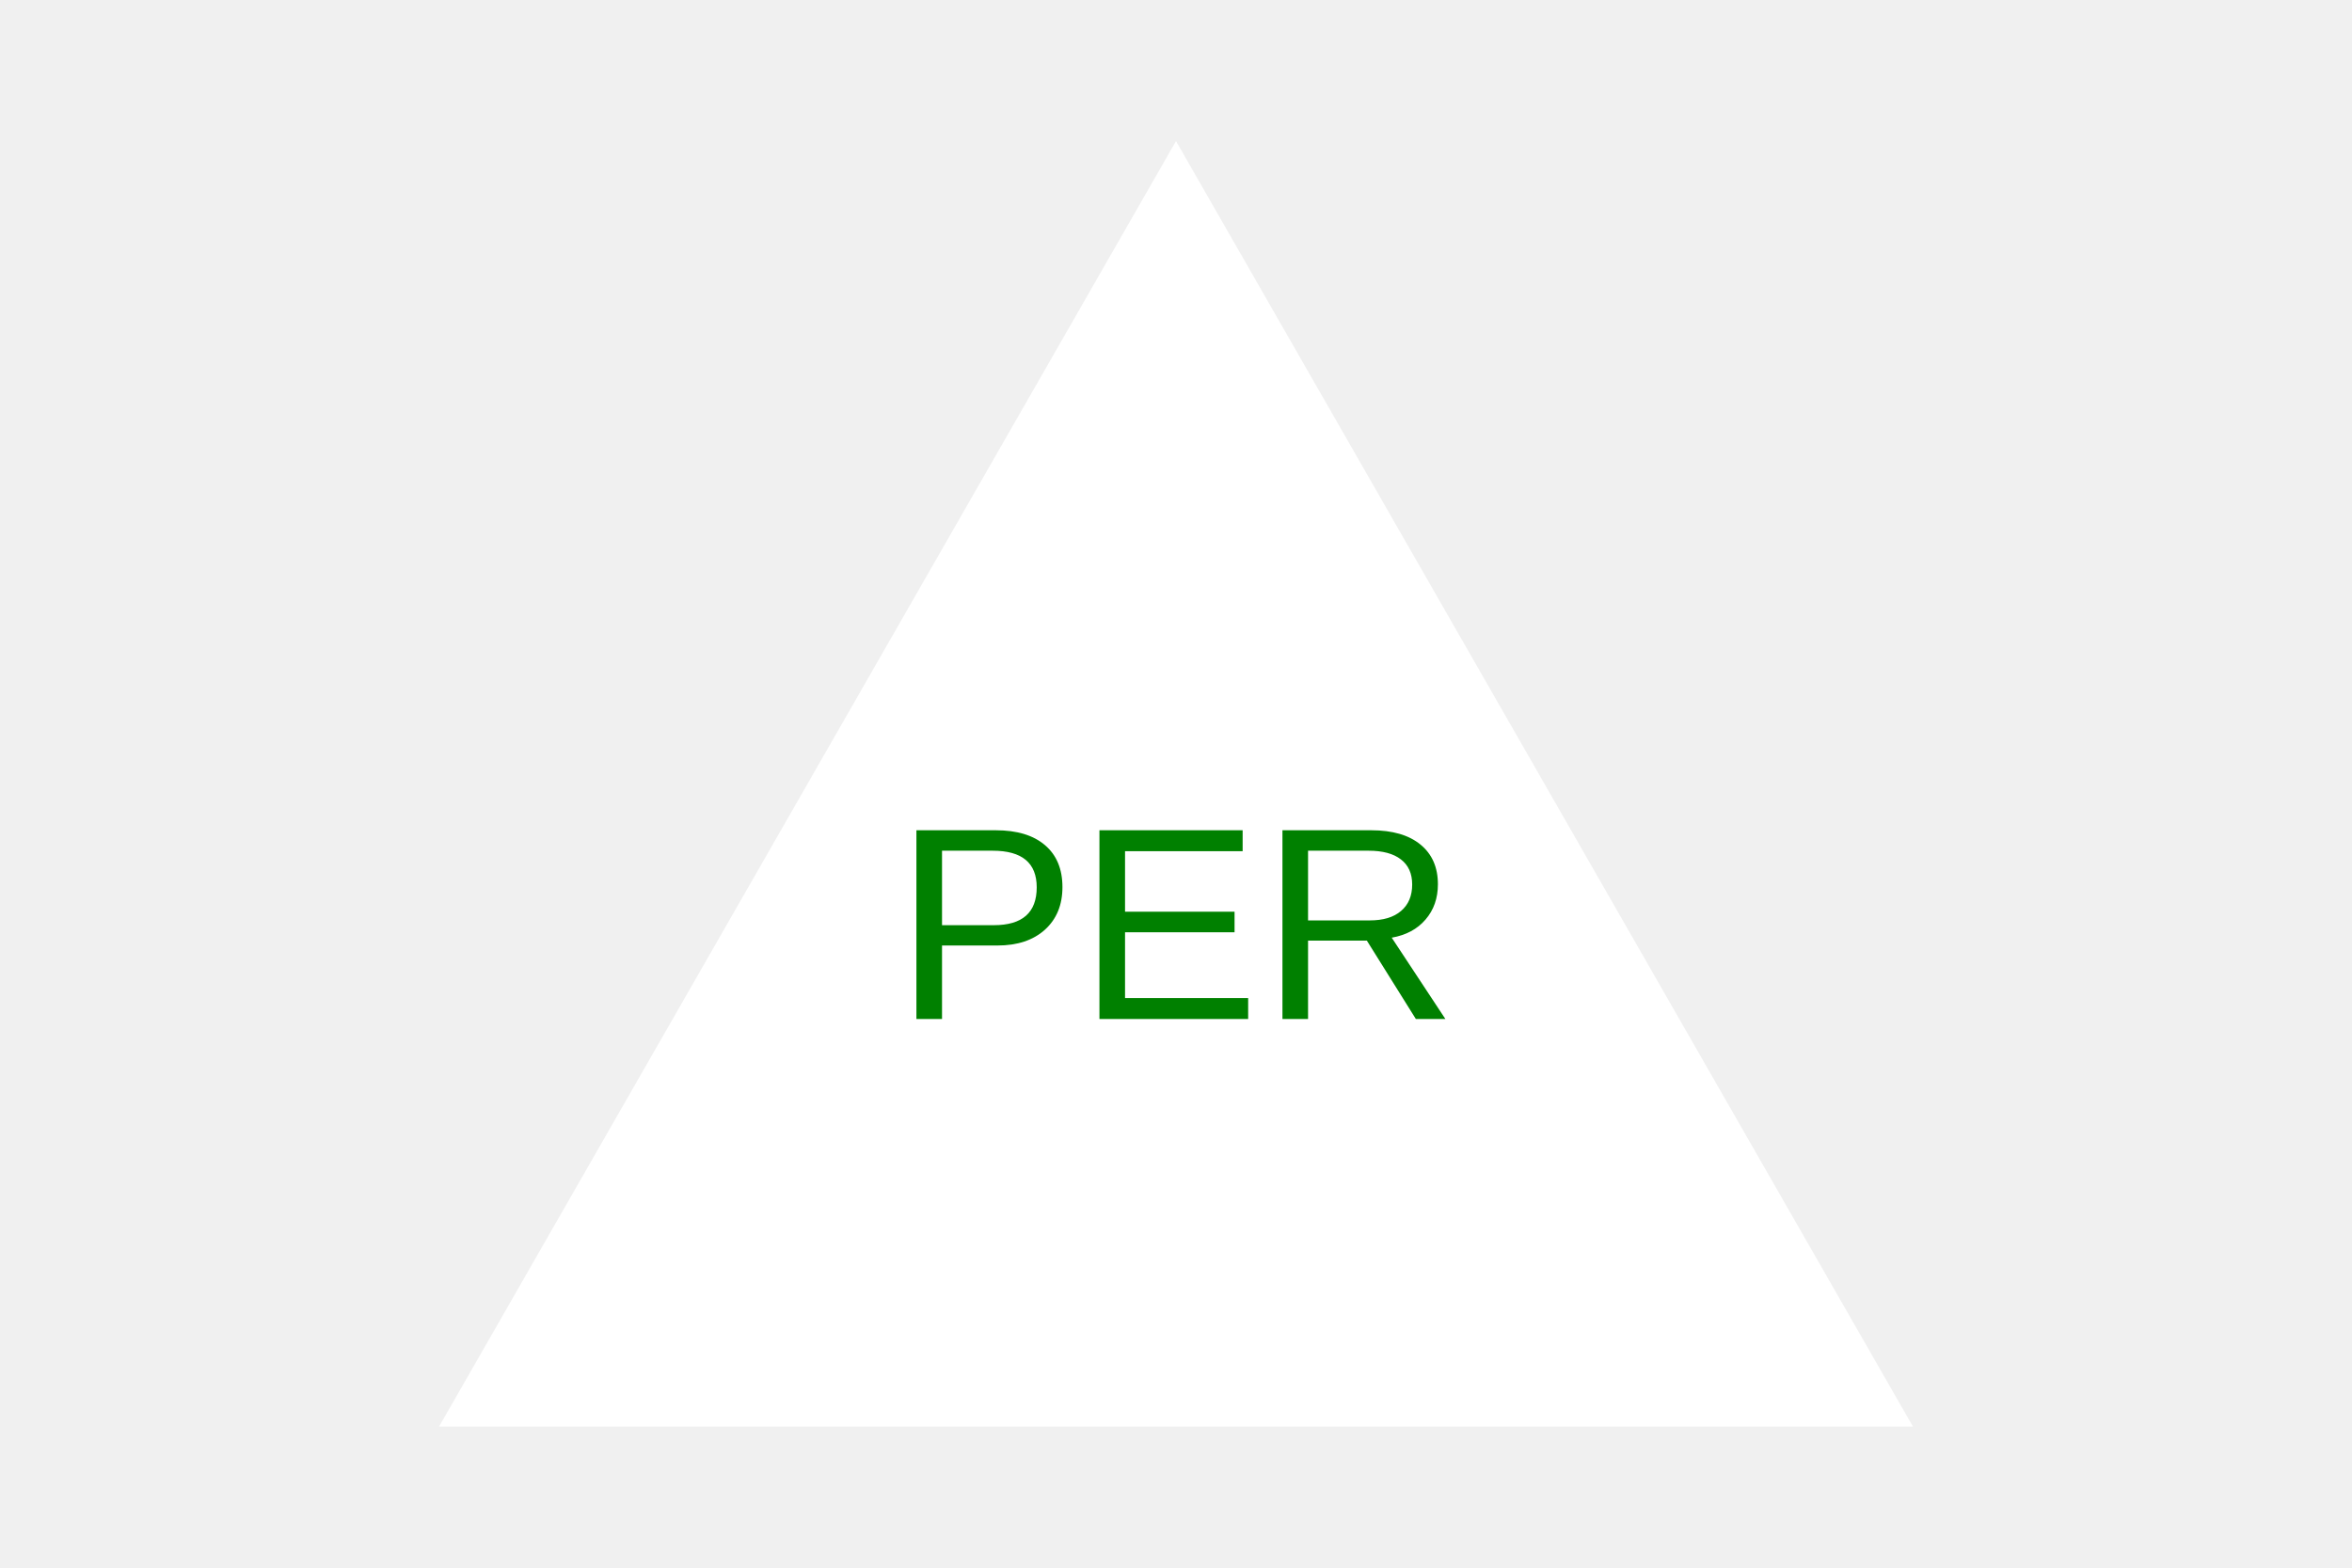
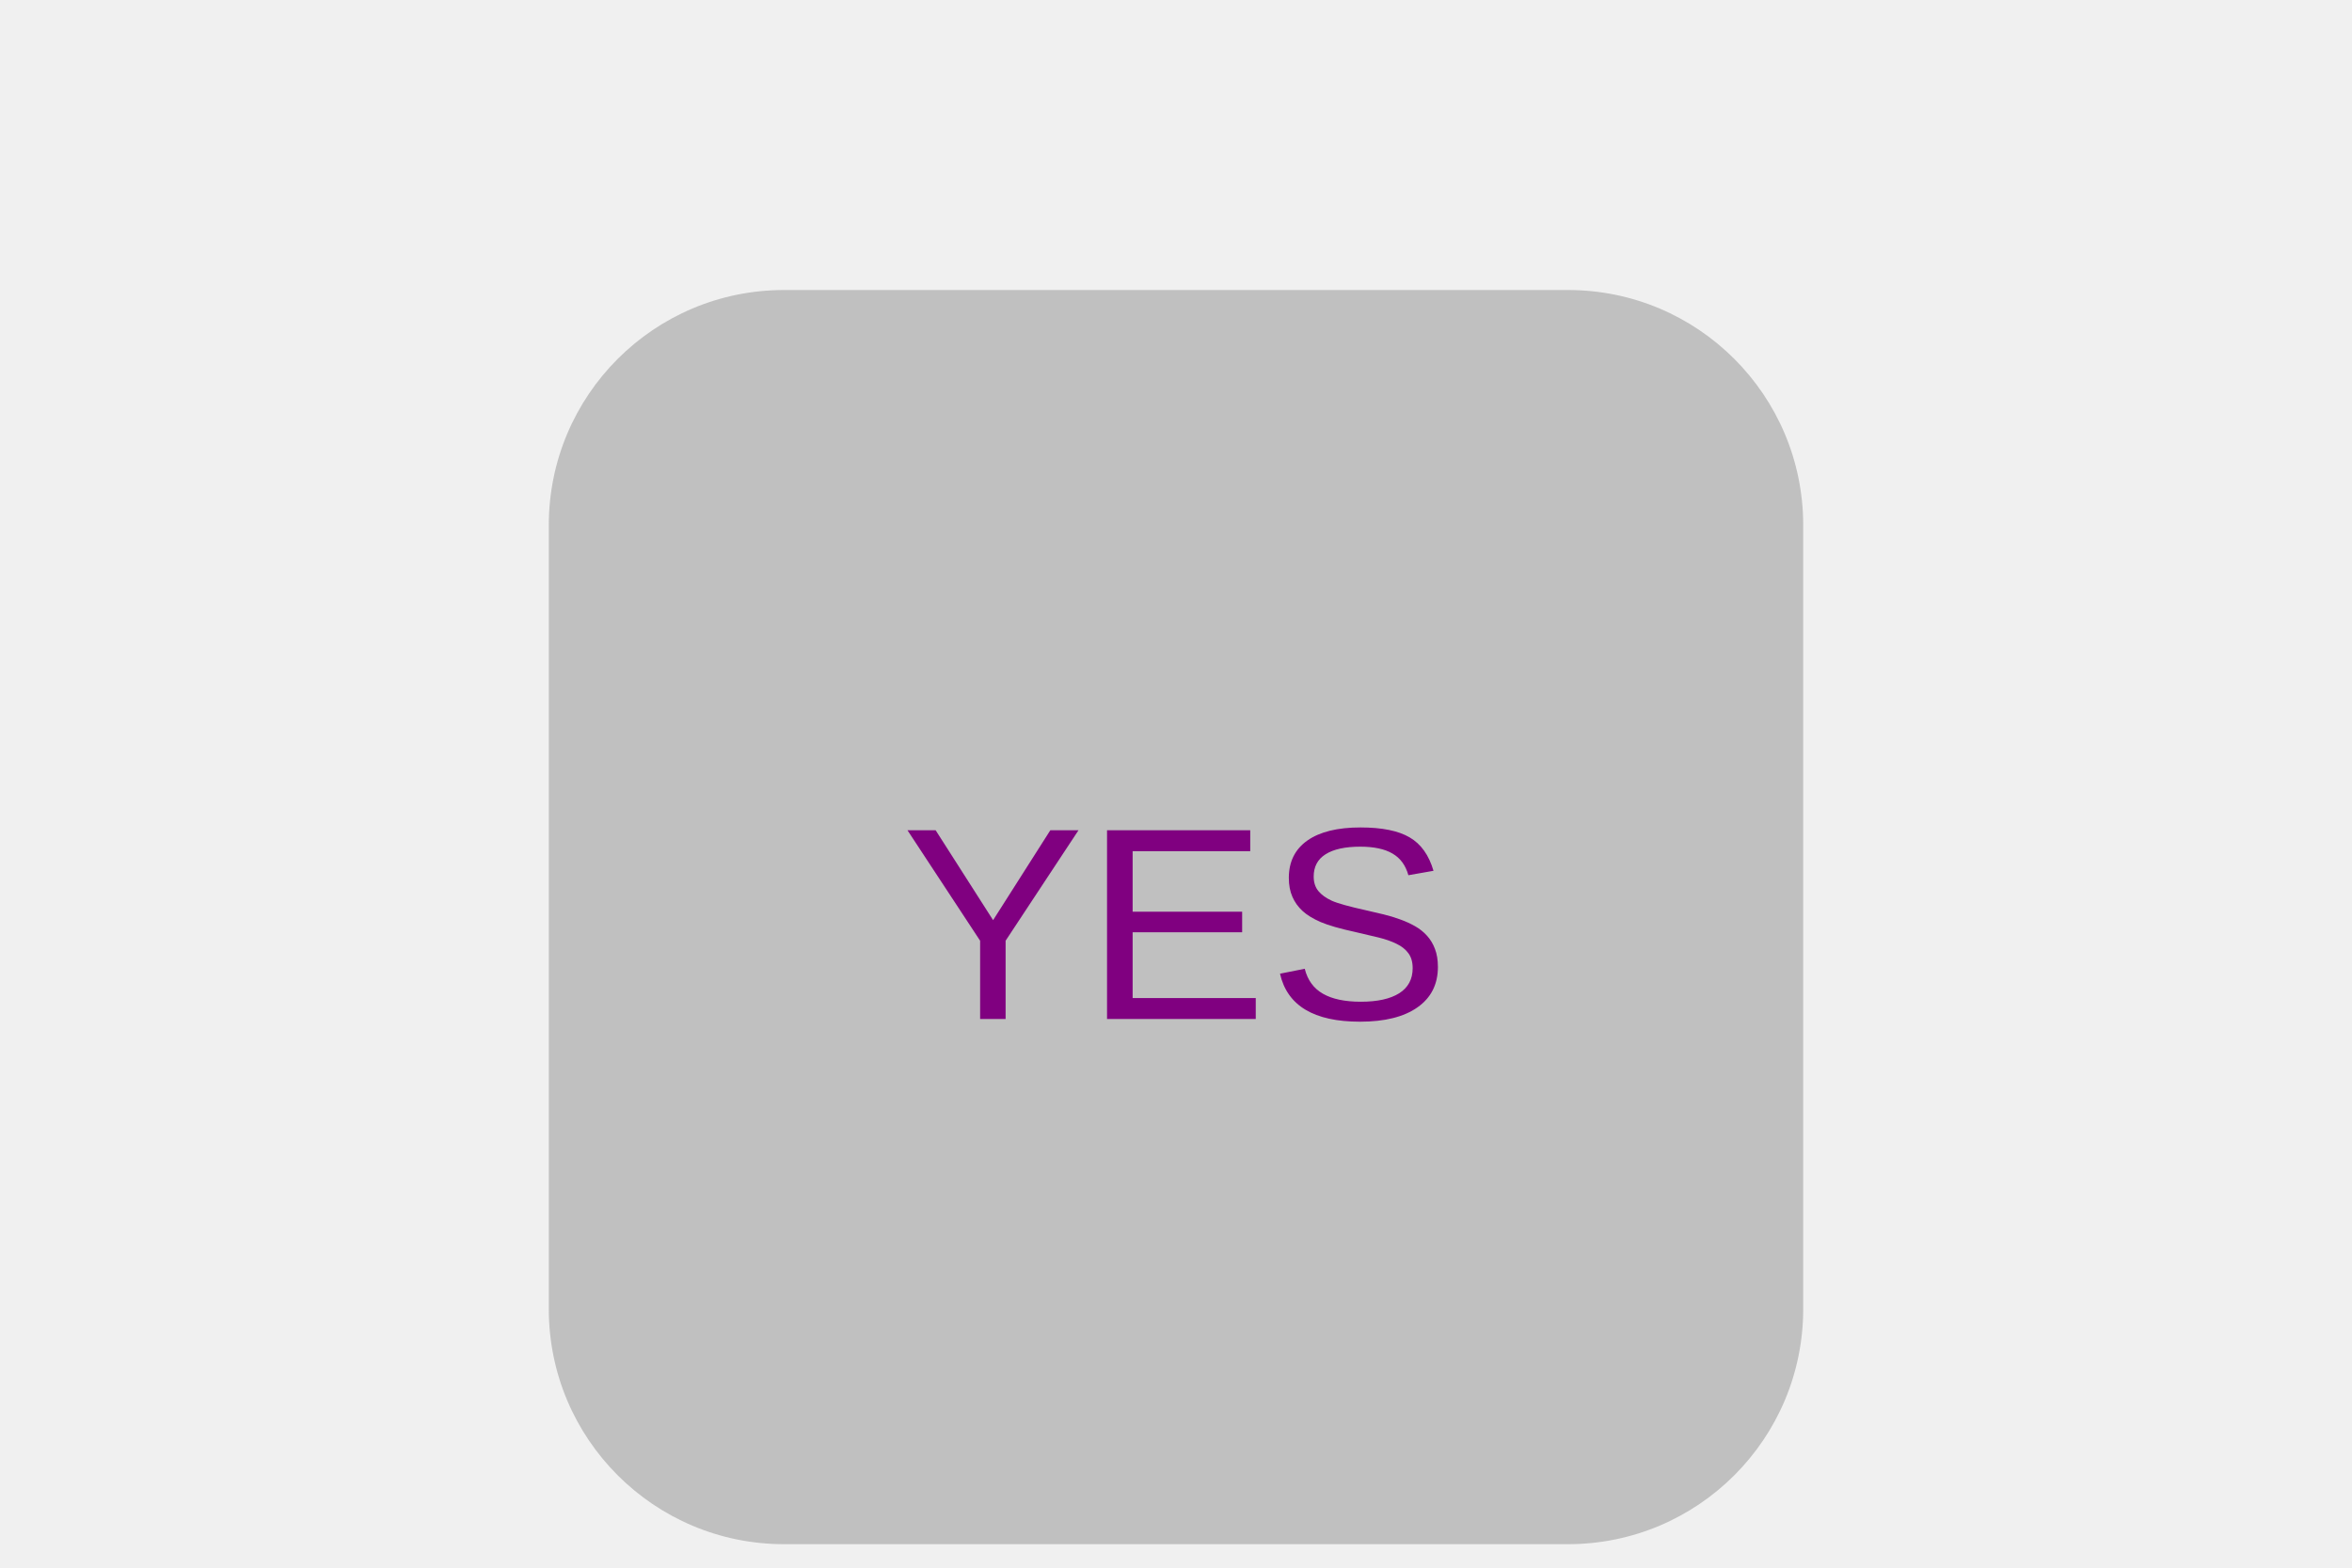
<svg xmlns="http://www.w3.org/2000/svg" version="1.1" width="300" height="200">
-   <g>Triangle<polygon points="150, 18 244, 182 56, 182" fill="white" />
-     <text x="150" y="130" text-anchor="middle" font-family="Arial, sans-serif" font-size="35" fill="green">PER</text>
+   <g>Round cornered Square<rect x="70" y="37" rx="30" ry="30" width="160" height="160" fill="silver" />
+     <text x="150" y="130" text-anchor="middle" font-family="Arial, sans-serif" font-size="35" fill="purple">YES</text>
  </g>
</svg>
